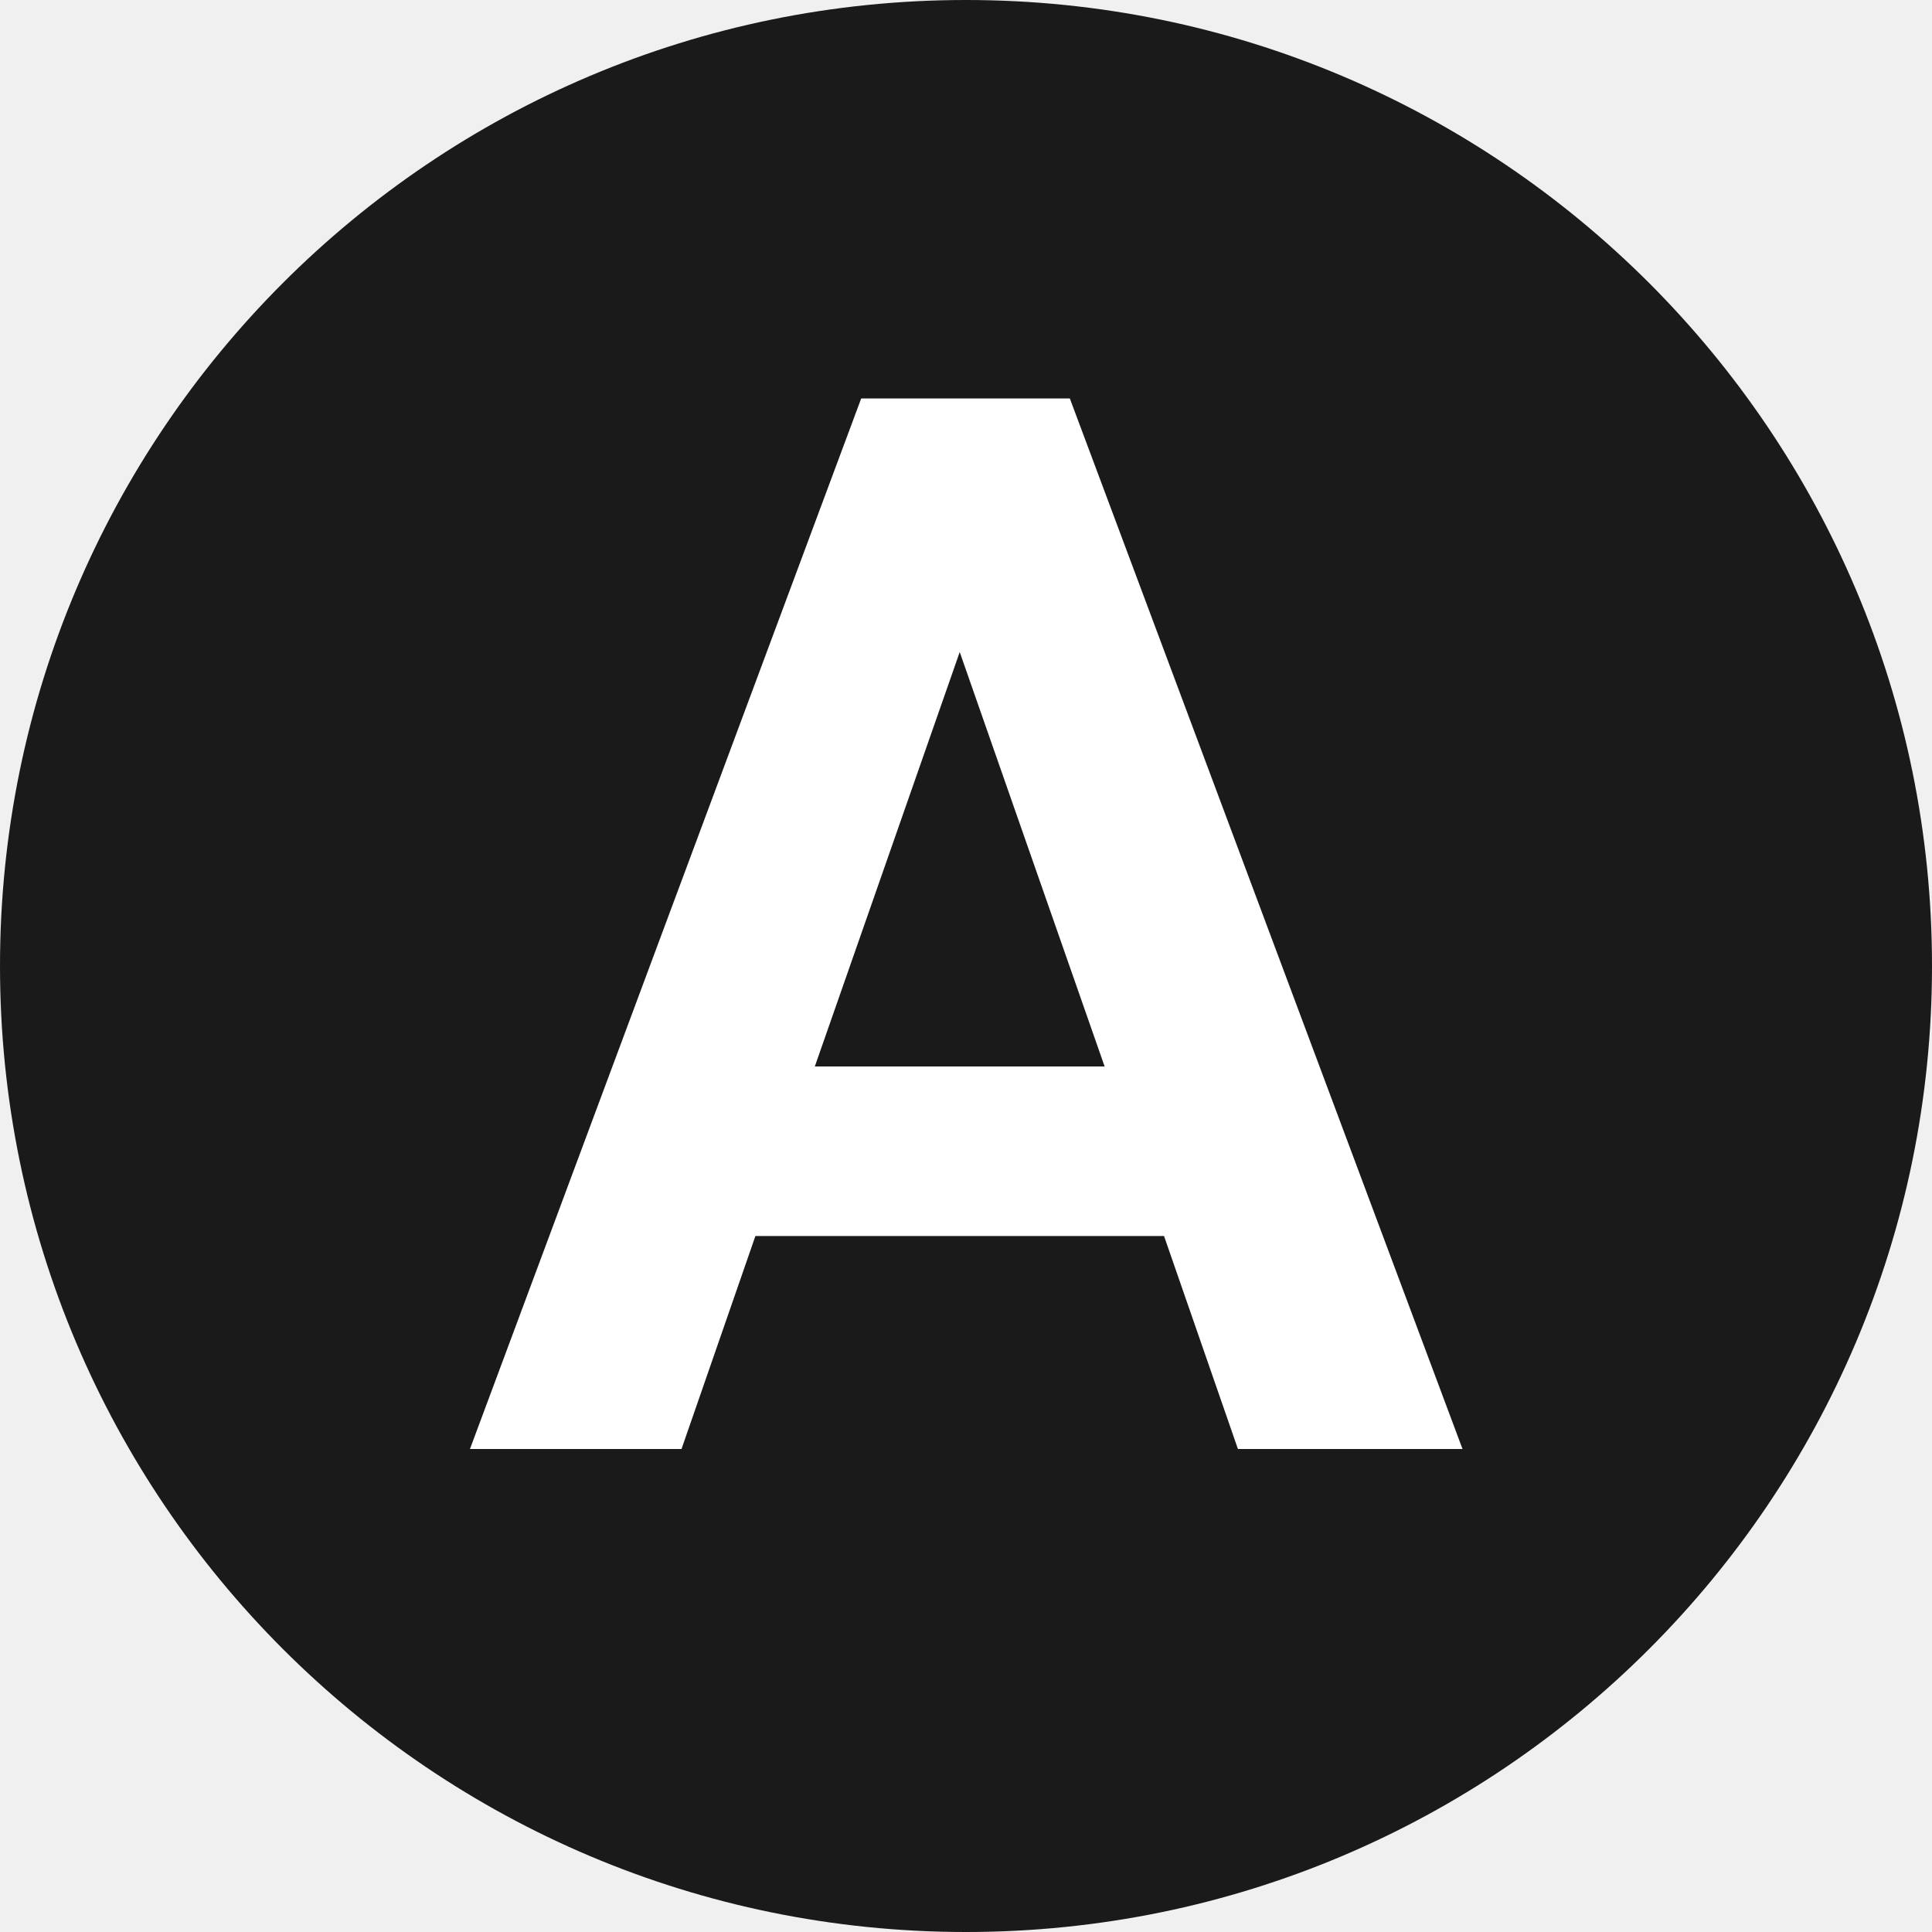
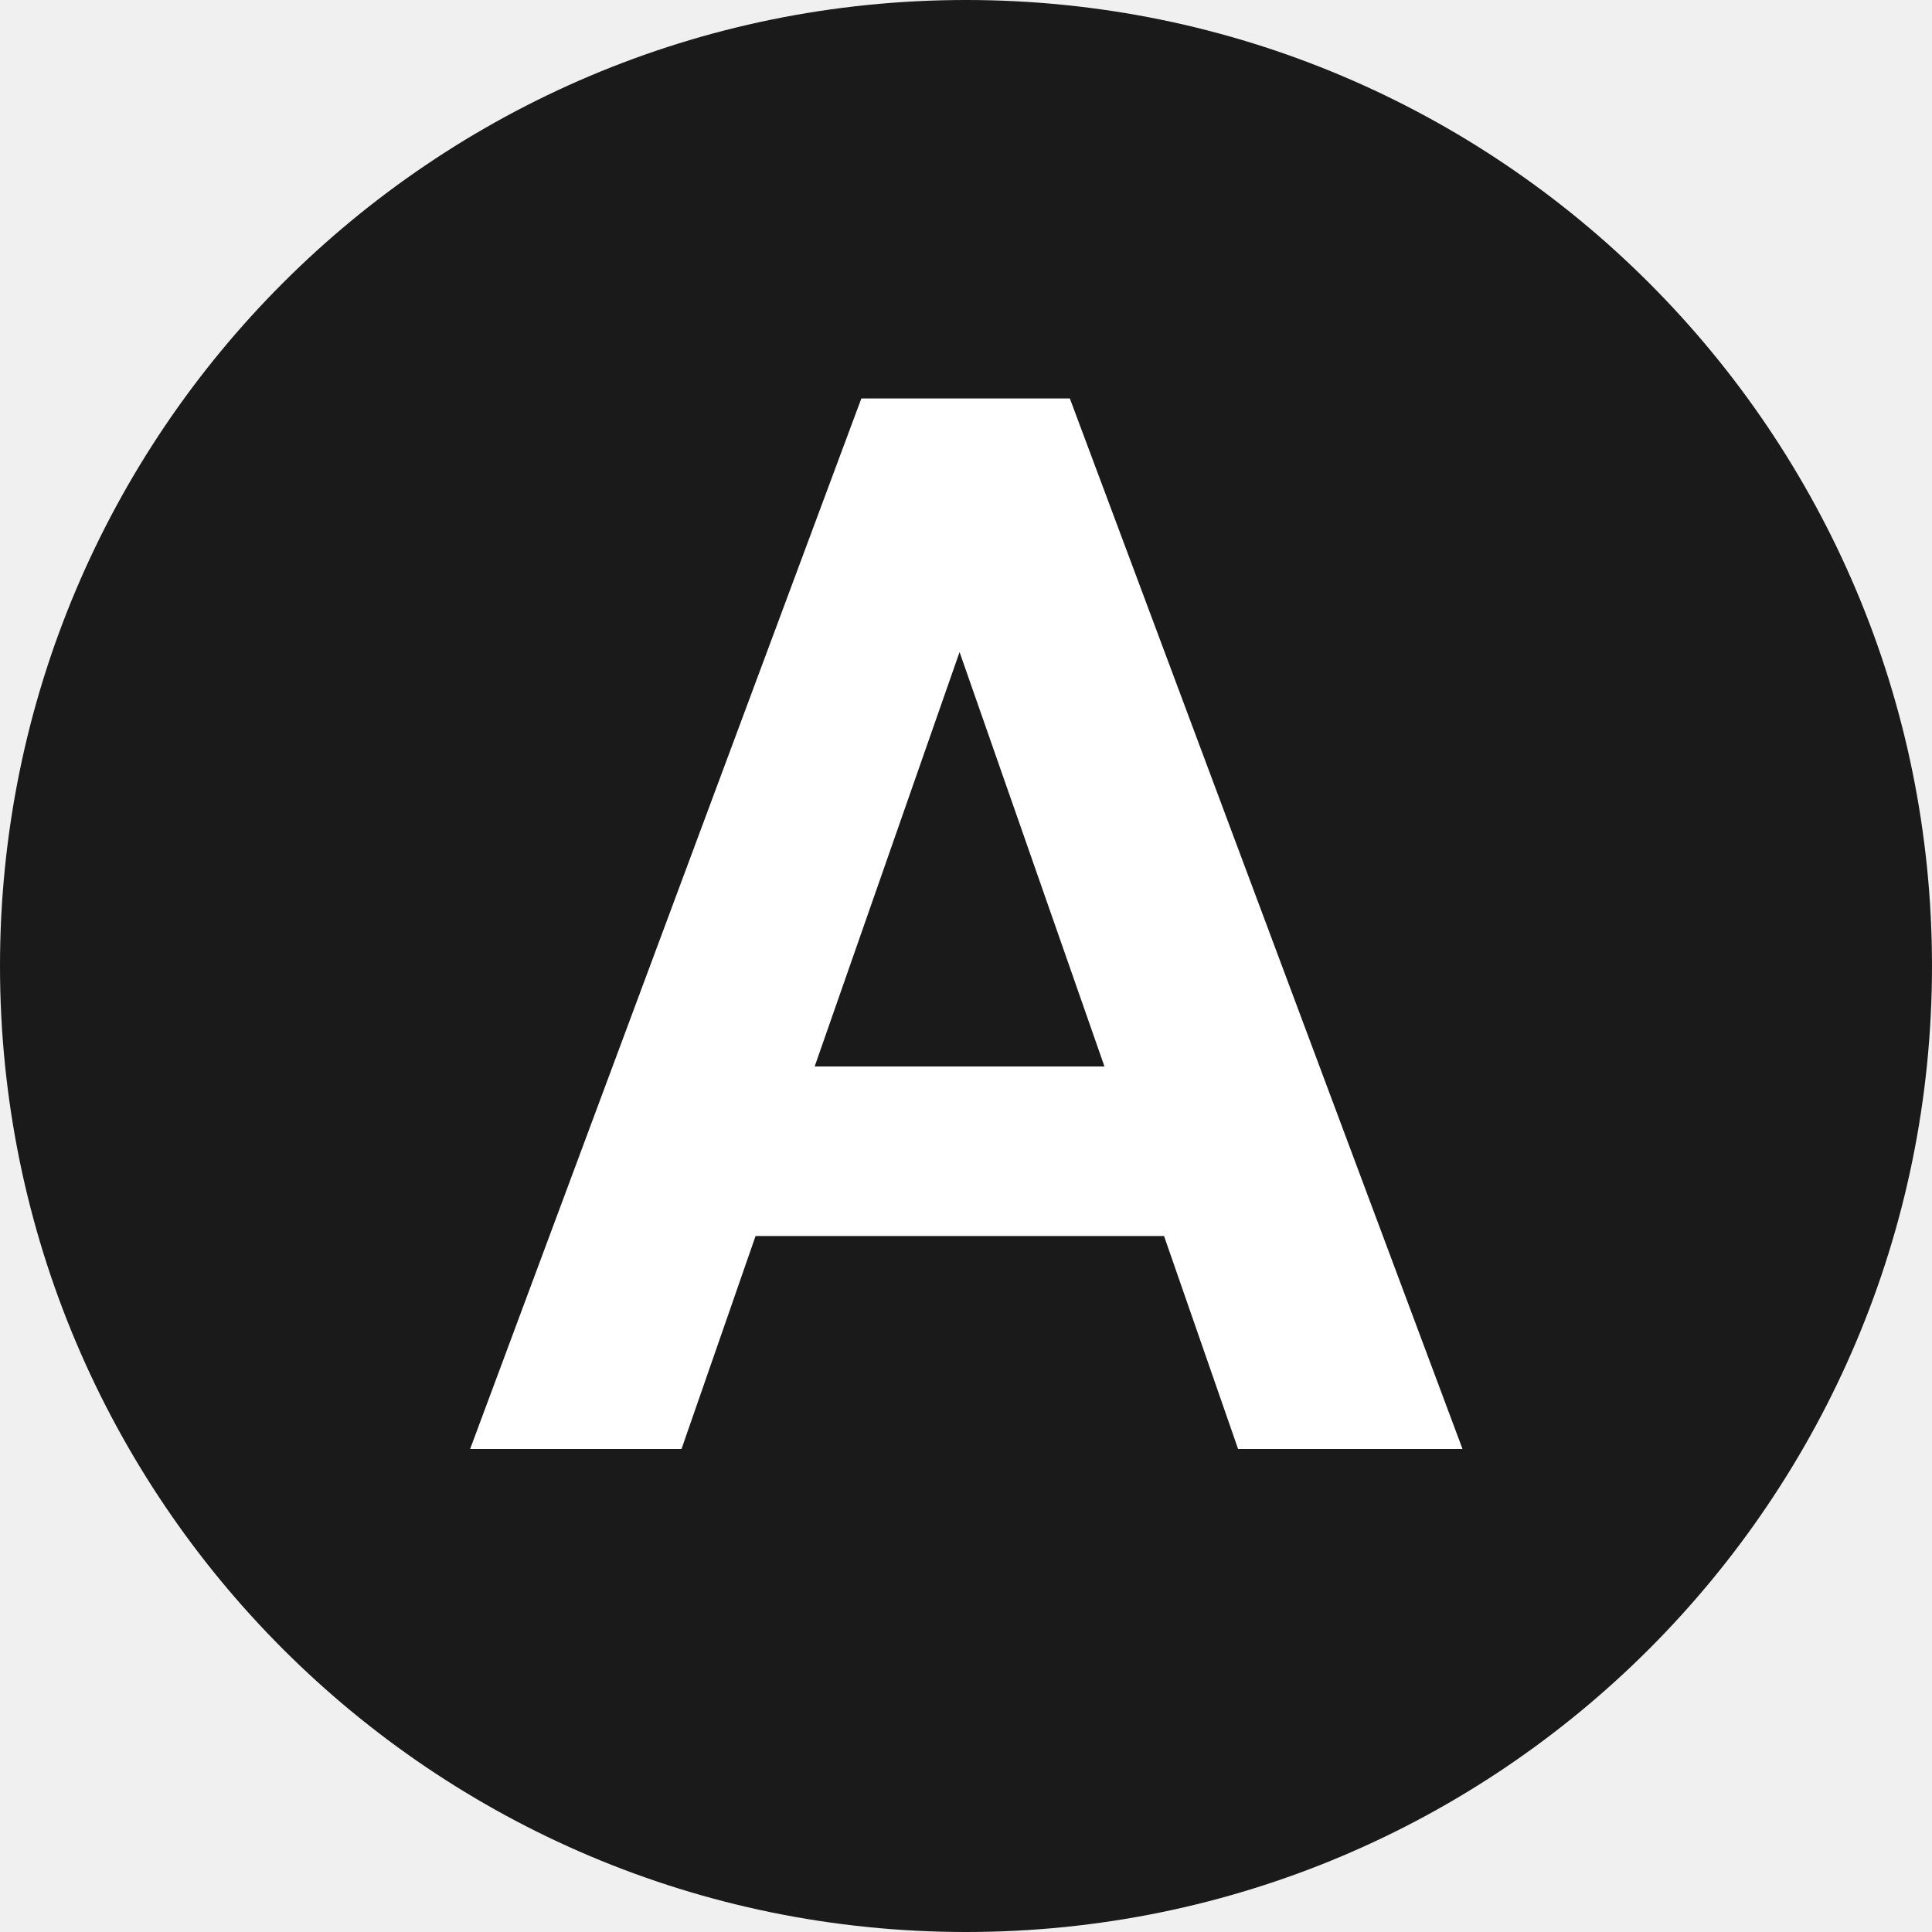
<svg xmlns="http://www.w3.org/2000/svg" width="12" height="12" viewBox="0 0 12 12" fill="none">
  <circle cx="6" cy="6" r="6" fill="#1A1A1A" />
-   <path d="M2.919 9H4.233L4.692 7.677H7.23L7.689 9H9.084L6.645 2.475H5.349L2.919 9ZM5.961 4.05L6.861 6.624H5.061L5.961 4.05Z" fill="white" />
+   <path d="M2.92 9h1.313l.46-1.323H7.23L7.69 9h1.394L6.645 2.475H5.35L2.92 9zm3.04-4.95l.9 2.574h-1.8l.9-2.574z" fill="#fff" />
</svg>
